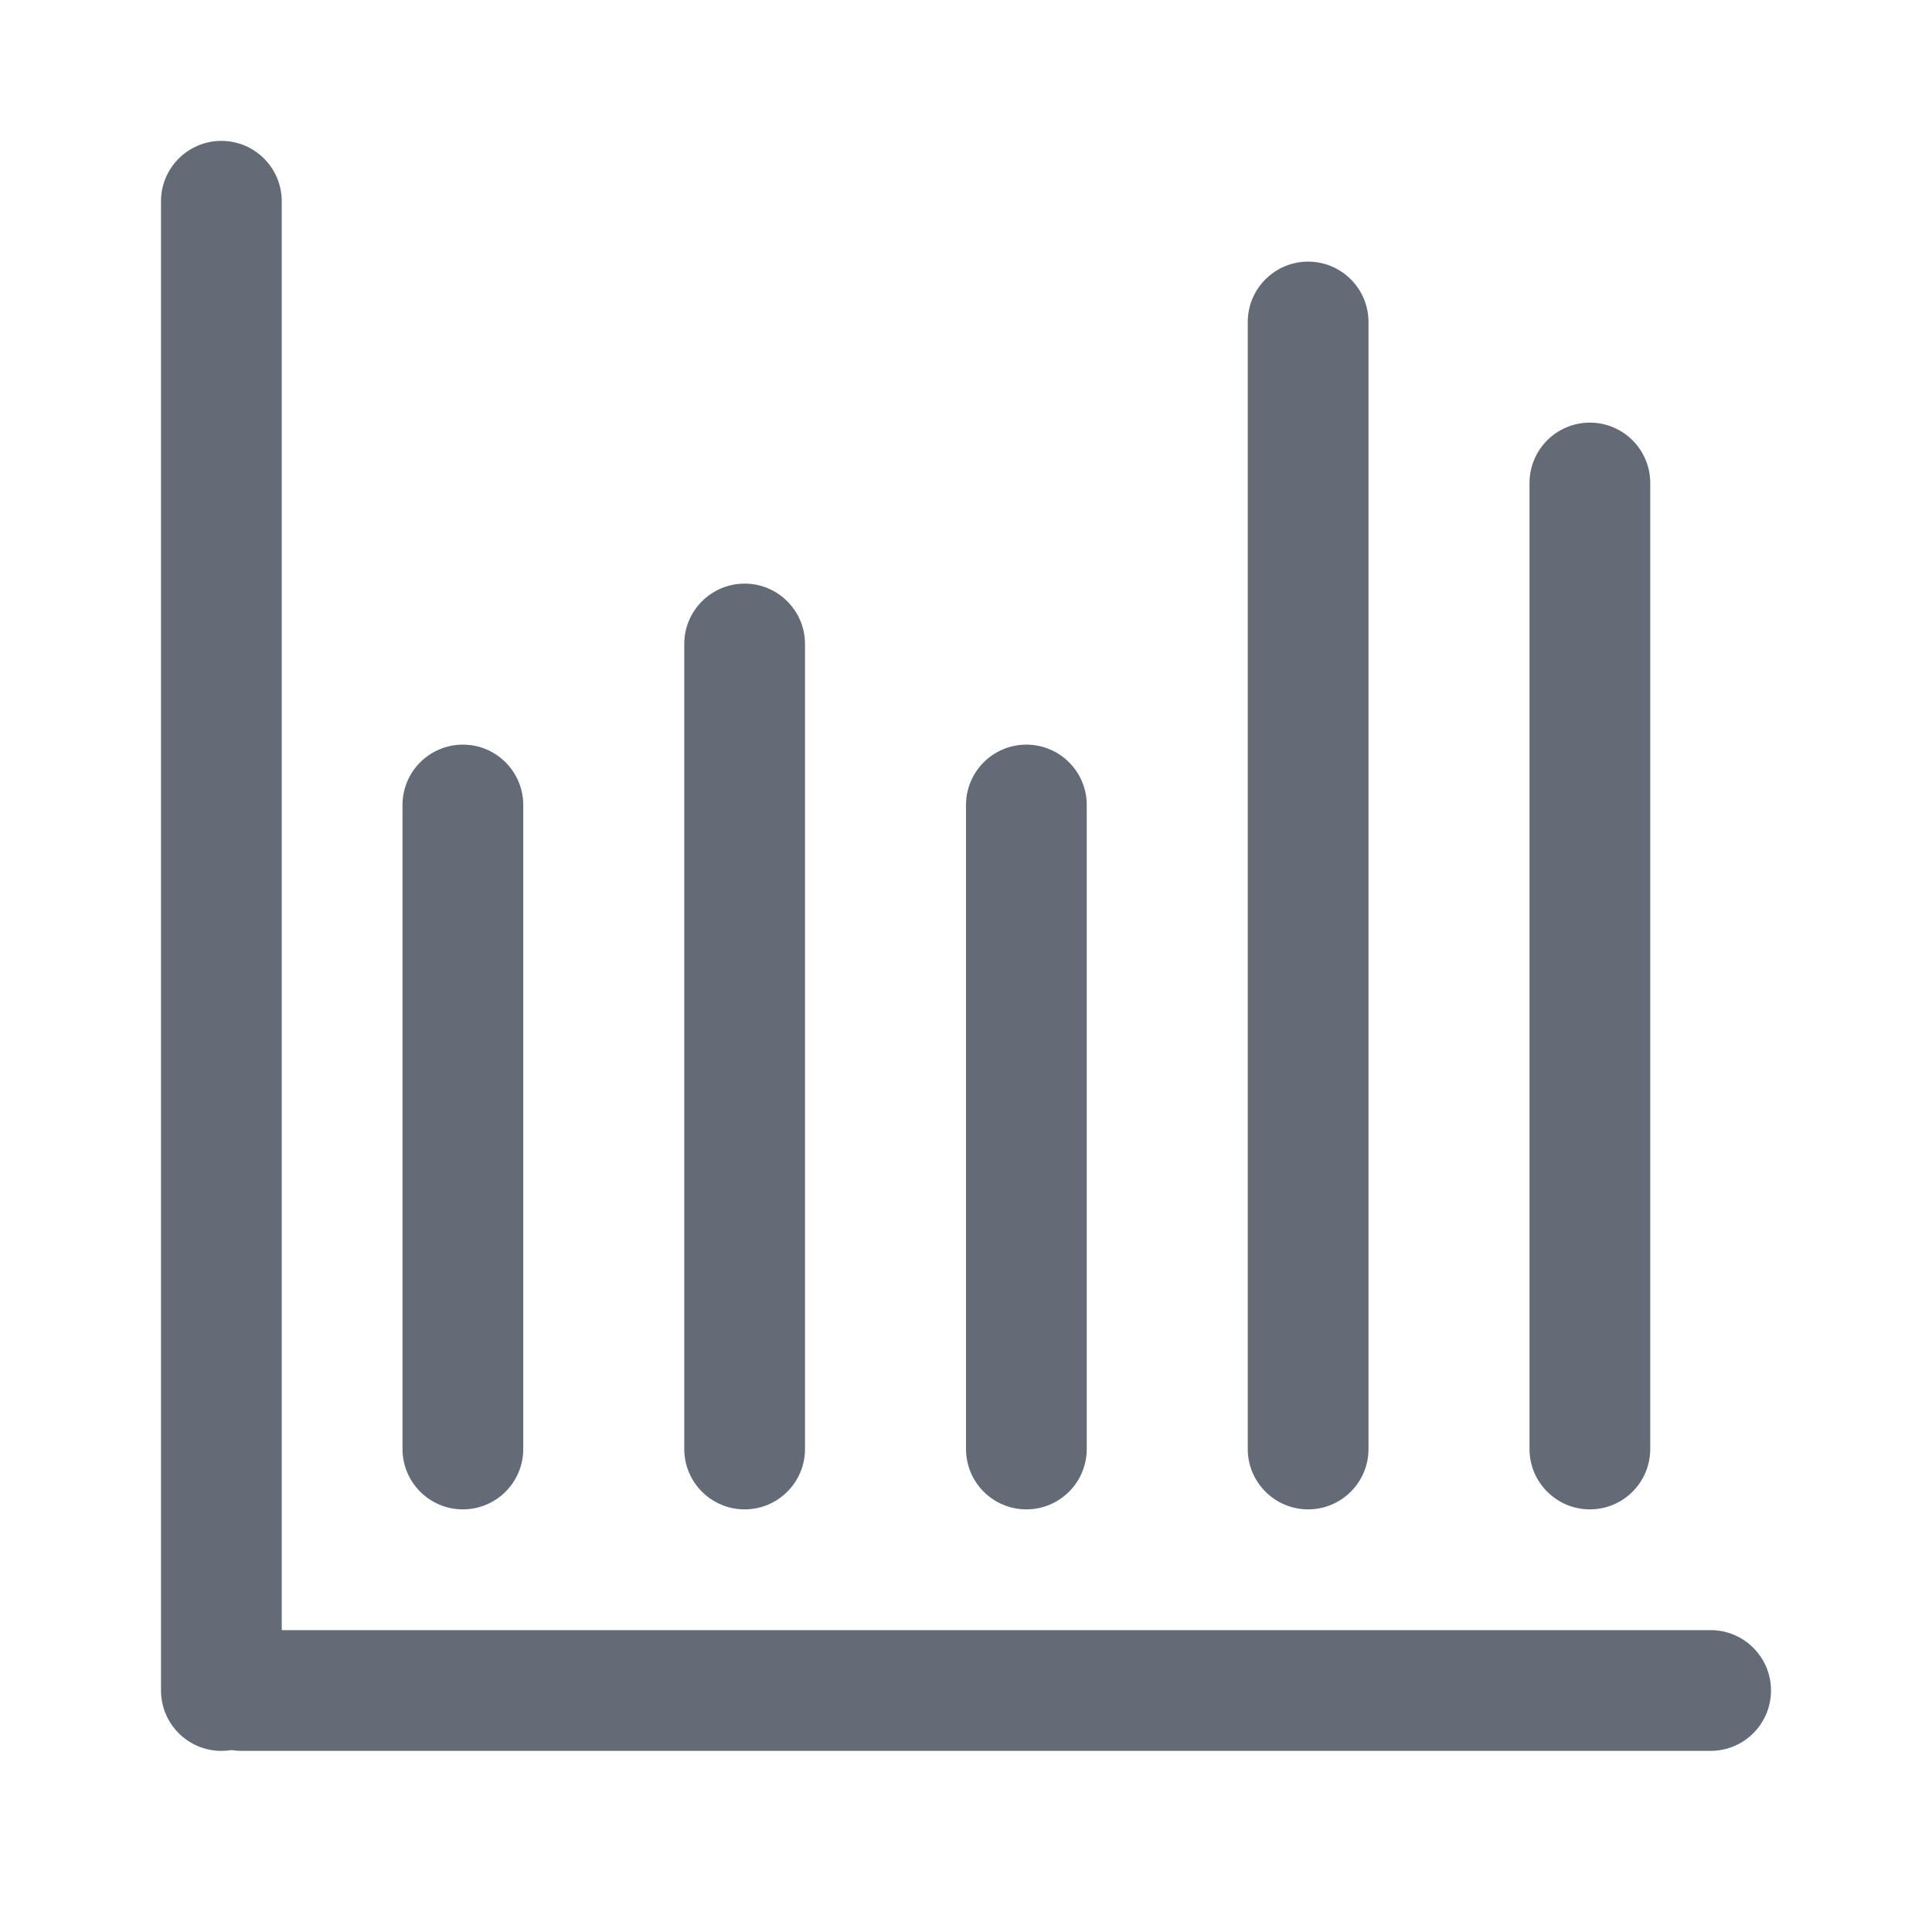
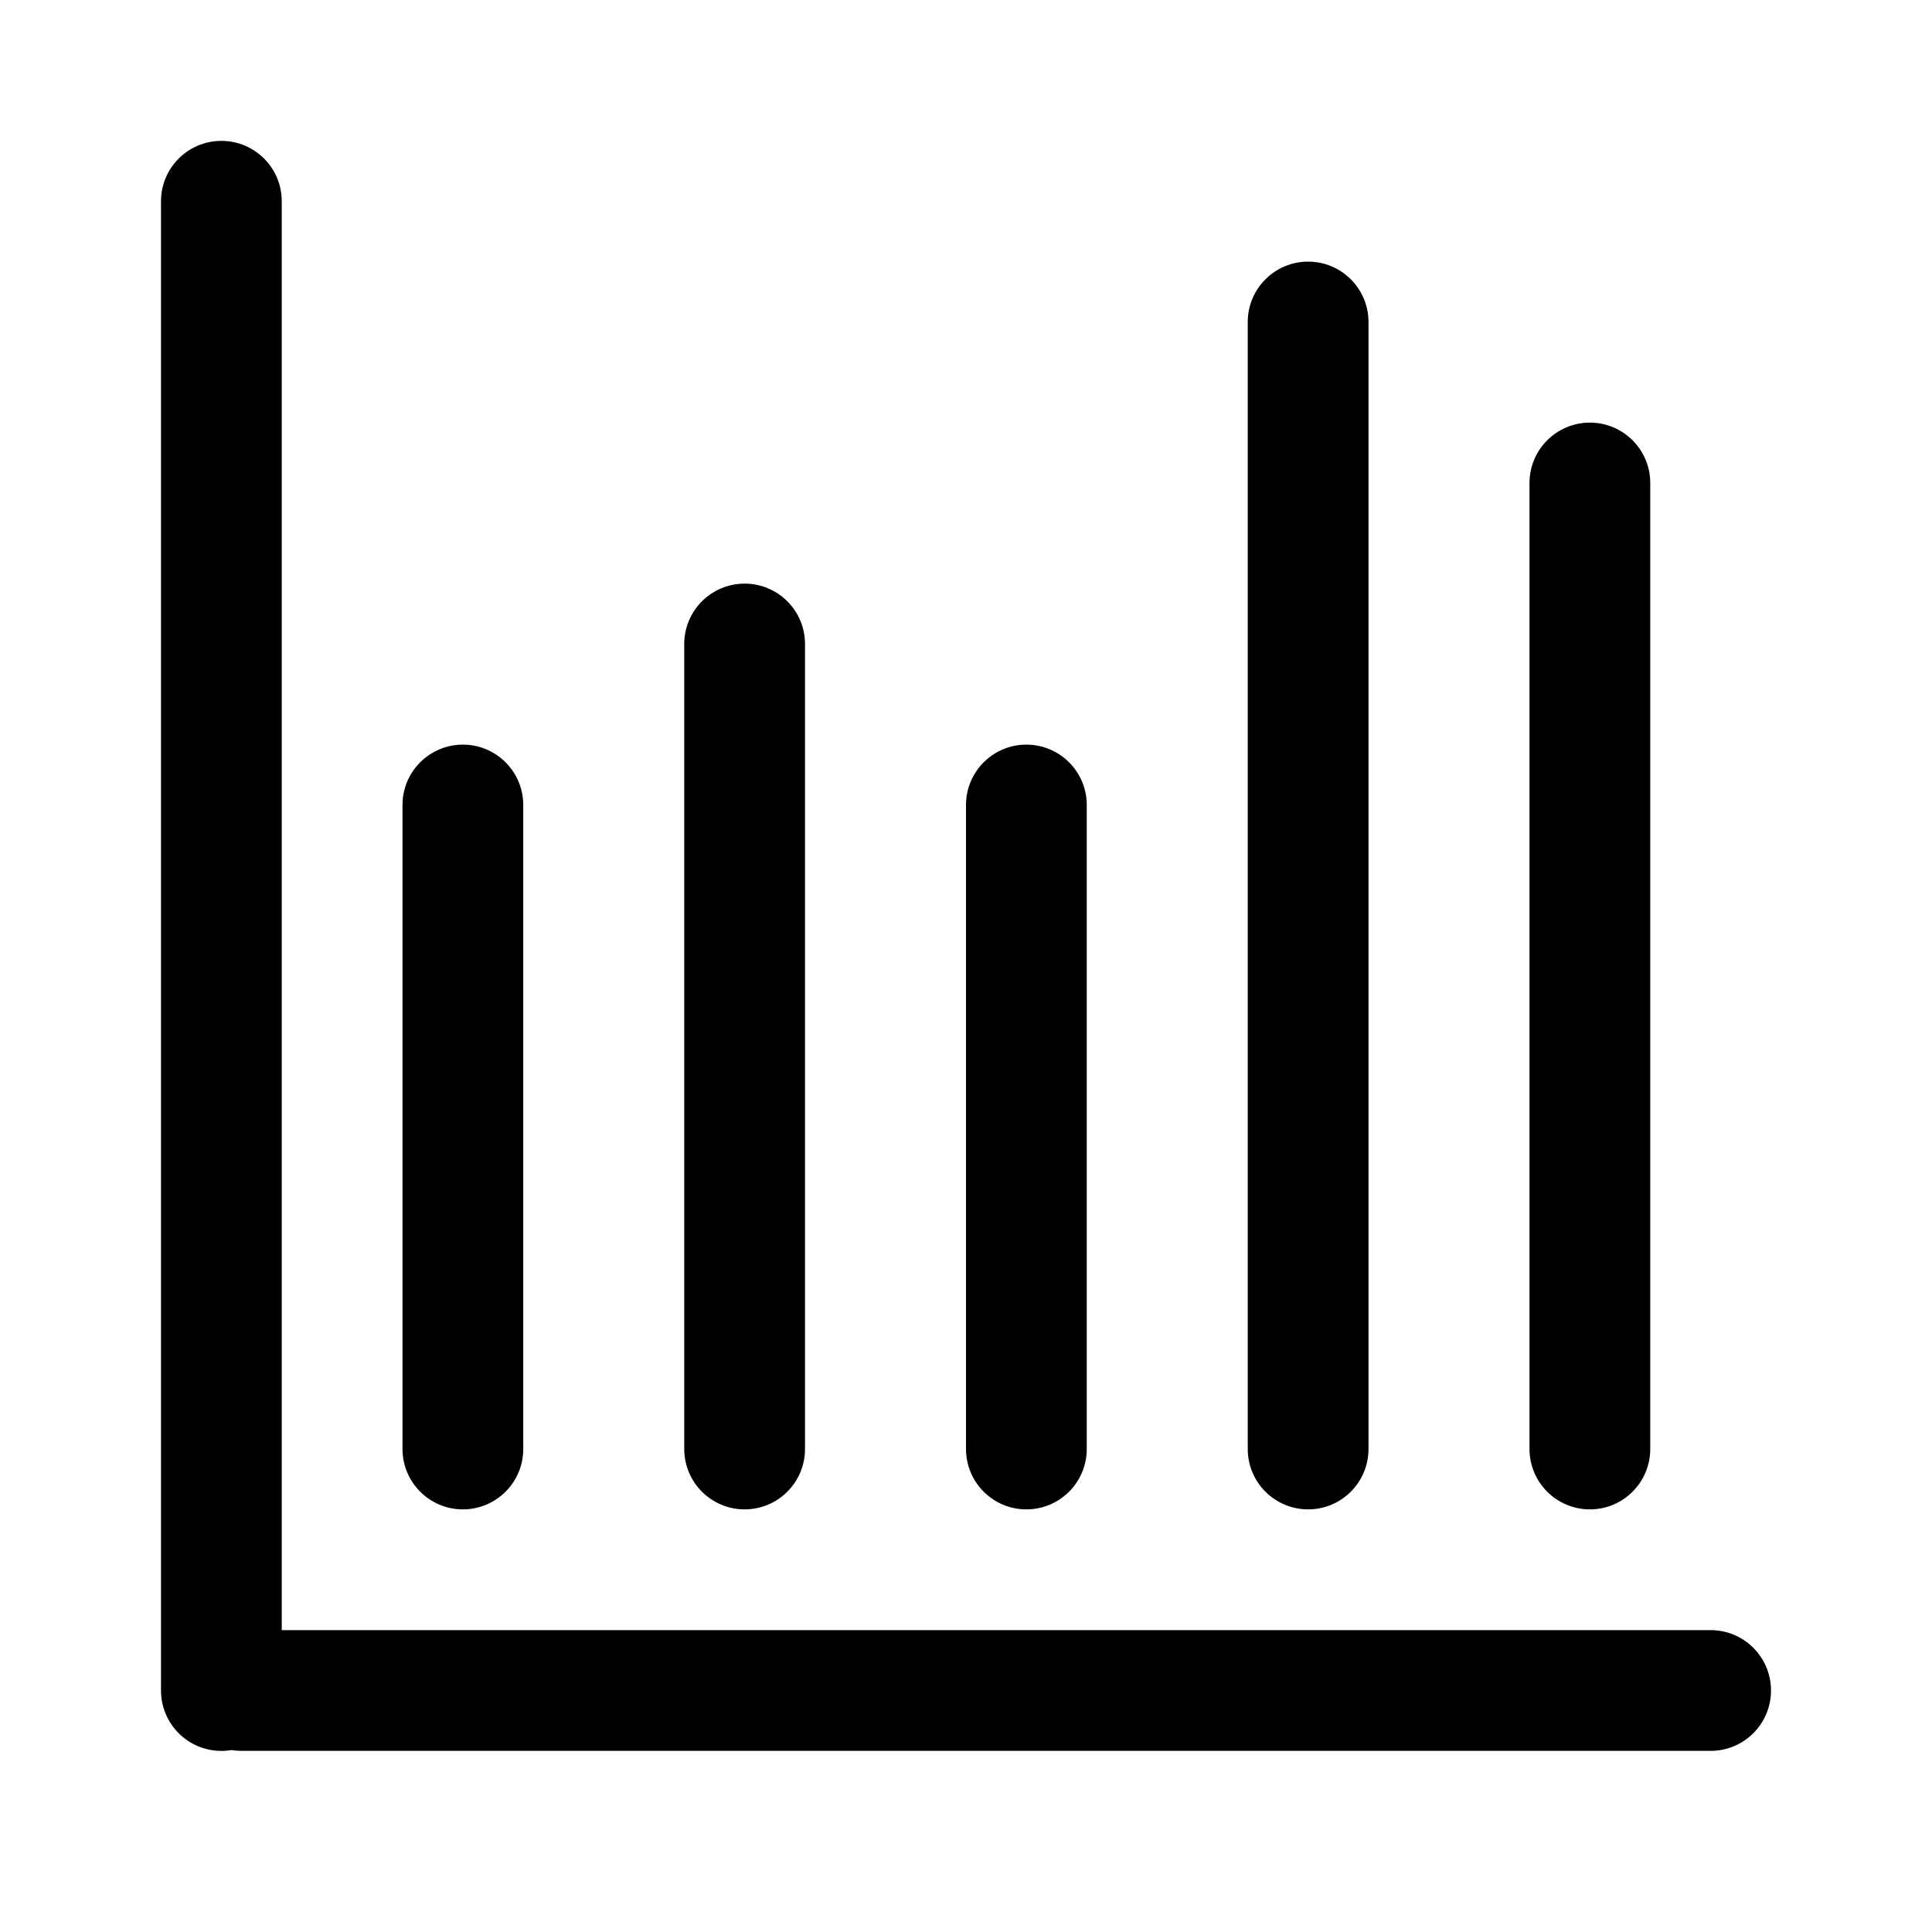
- <svg xmlns="http://www.w3.org/2000/svg" width="24" height="24" viewBox="0 0 24 24" fill="none">
-   <path d="M2.75 1.75C3.164 1.75 3.5 2.086 3.5 2.5V20.25H21.25C21.664 20.25 22 20.586 22 21C22 21.414 21.664 21.75 21.25 21.75H3C2.957 21.75 2.916 21.747 2.875 21.74C2.834 21.747 2.793 21.75 2.75 21.75C2.336 21.75 2 21.414 2 21L2 2.5C2 2.086 2.336 1.75 2.75 1.75Z" fill="#636C76" />
-   <path d="M5.75 9.25C6.164 9.25 6.5 9.586 6.5 10V18C6.5 18.414 6.164 18.75 5.75 18.75C5.336 18.75 5 18.414 5 18V10C5 9.586 5.336 9.25 5.75 9.25Z" fill="#636C76" />
-   <path d="M13.5 10C13.5 9.586 13.164 9.25 12.75 9.25C12.336 9.25 12 9.586 12 10V18C12 18.414 12.336 18.75 12.75 18.75C13.164 18.75 13.5 18.414 13.5 18V10Z" fill="#636C76" />
-   <path d="M16.25 3.25C16.664 3.25 17 3.586 17 4V18C17 18.414 16.664 18.75 16.25 18.75C15.836 18.75 15.5 18.414 15.5 18L15.5 4C15.5 3.586 15.836 3.25 16.25 3.25Z" fill="#636C76" />
-   <path d="M20.5 6C20.5 5.586 20.164 5.25 19.75 5.25C19.336 5.25 19 5.586 19 6V18C19 18.414 19.336 18.75 19.75 18.75C20.164 18.75 20.5 18.414 20.5 18V6Z" fill="#636C76" />
-   <path d="M9.25 7.25C9.664 7.25 10 7.586 10 8L10 18C10 18.414 9.664 18.75 9.25 18.75C8.836 18.75 8.5 18.414 8.5 18L8.5 8C8.5 7.586 8.836 7.25 9.25 7.25Z" fill="#636C76" />
+ <svg xmlns="http://www.w3.org/2000/svg" width="24" height="24" viewBox="0 0 24 24">
+   <path d="M2.75 1.75a.75.75 0 0 1 .75.75v17.75h17.75a.75.75 0 0 1 0 1.5H3a.736.736 0 0 1-.125-.01A.75.75 0 0 1 2 21V2.5a.75.75 0 0 1 .75-.75Z" />
+   <path d="M5.75 9.25a.75.75 0 0 1 .75.75v8A.75.75 0 0 1 5 18v-8a.75.75 0 0 1 .75-.75Zm7.75.75a.75.75 0 0 0-1.5 0v8a.75.75 0 0 0 1.5 0v-8Zm2.75-6.75A.75.75 0 0 1 17 4v14a.75.75 0 0 1-1.5 0V4a.75.75 0 0 1 .75-.75ZM20.5 6A.75.75 0 0 0 19 6v12a.75.75 0 0 0 1.5 0V6ZM9.25 7.25A.75.75 0 0 1 10 8v10a.75.75 0 0 1-1.5 0V8a.75.75 0 0 1 .75-.75Z" />
</svg>
